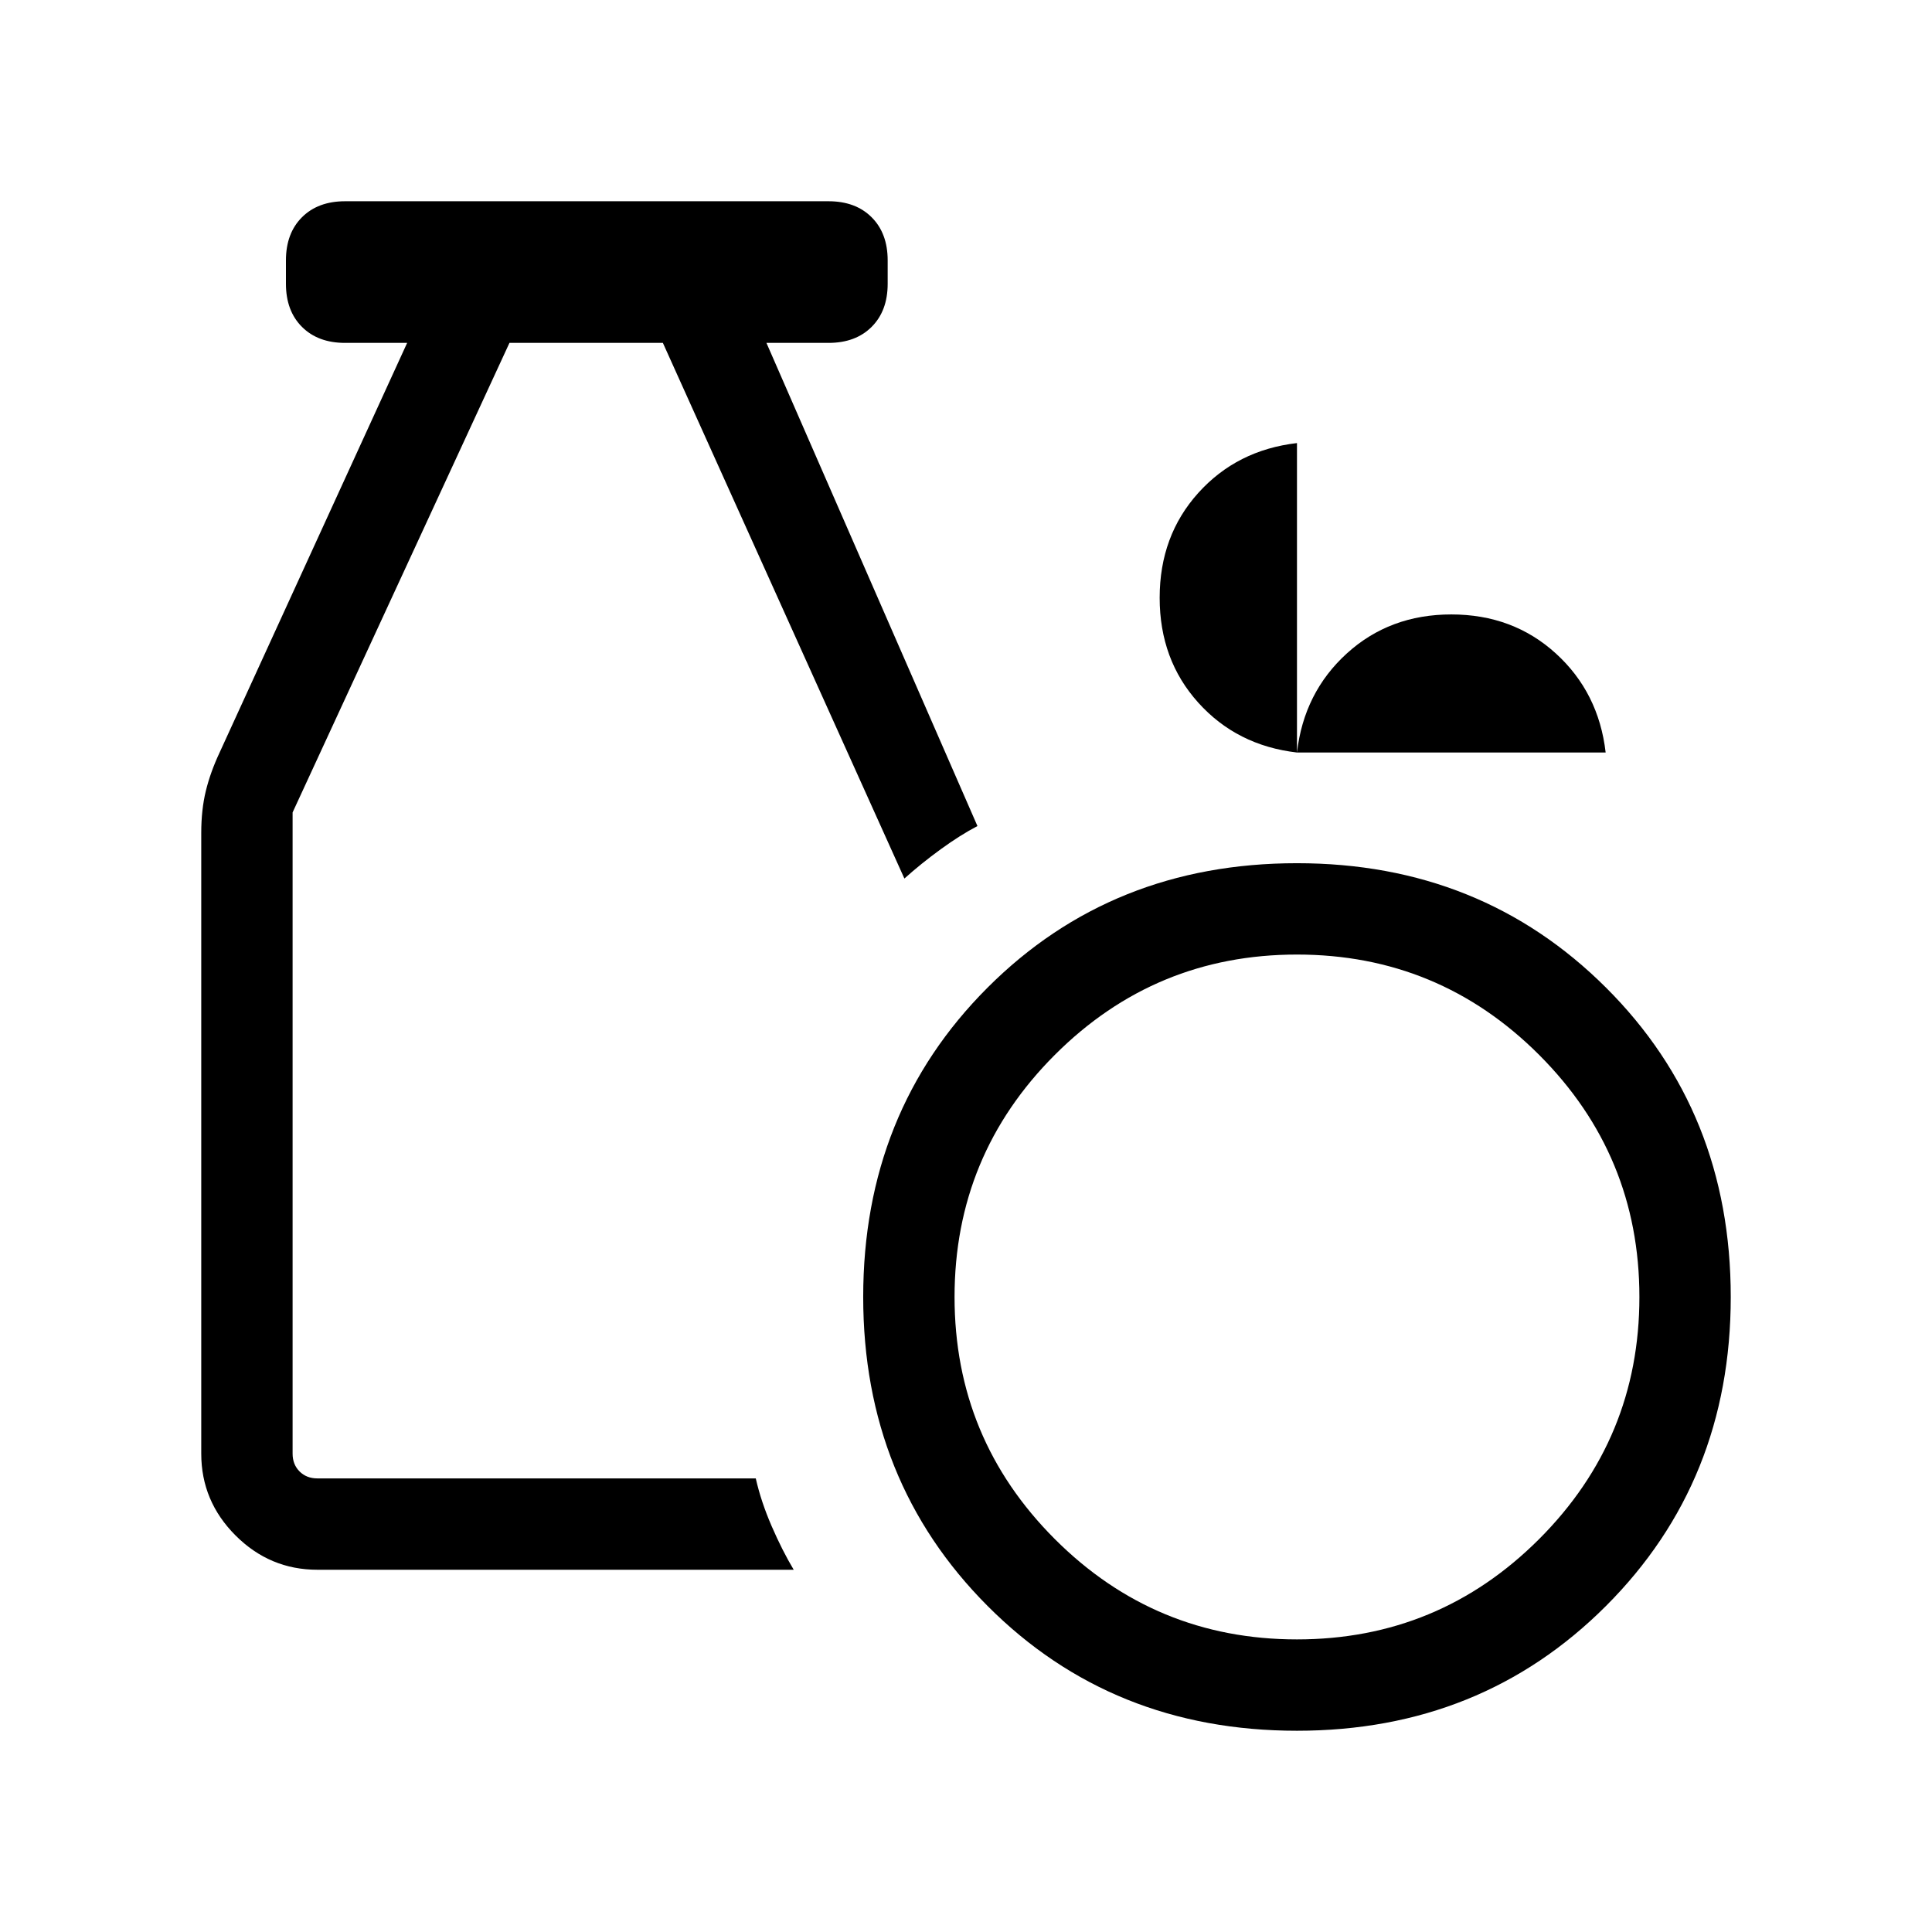
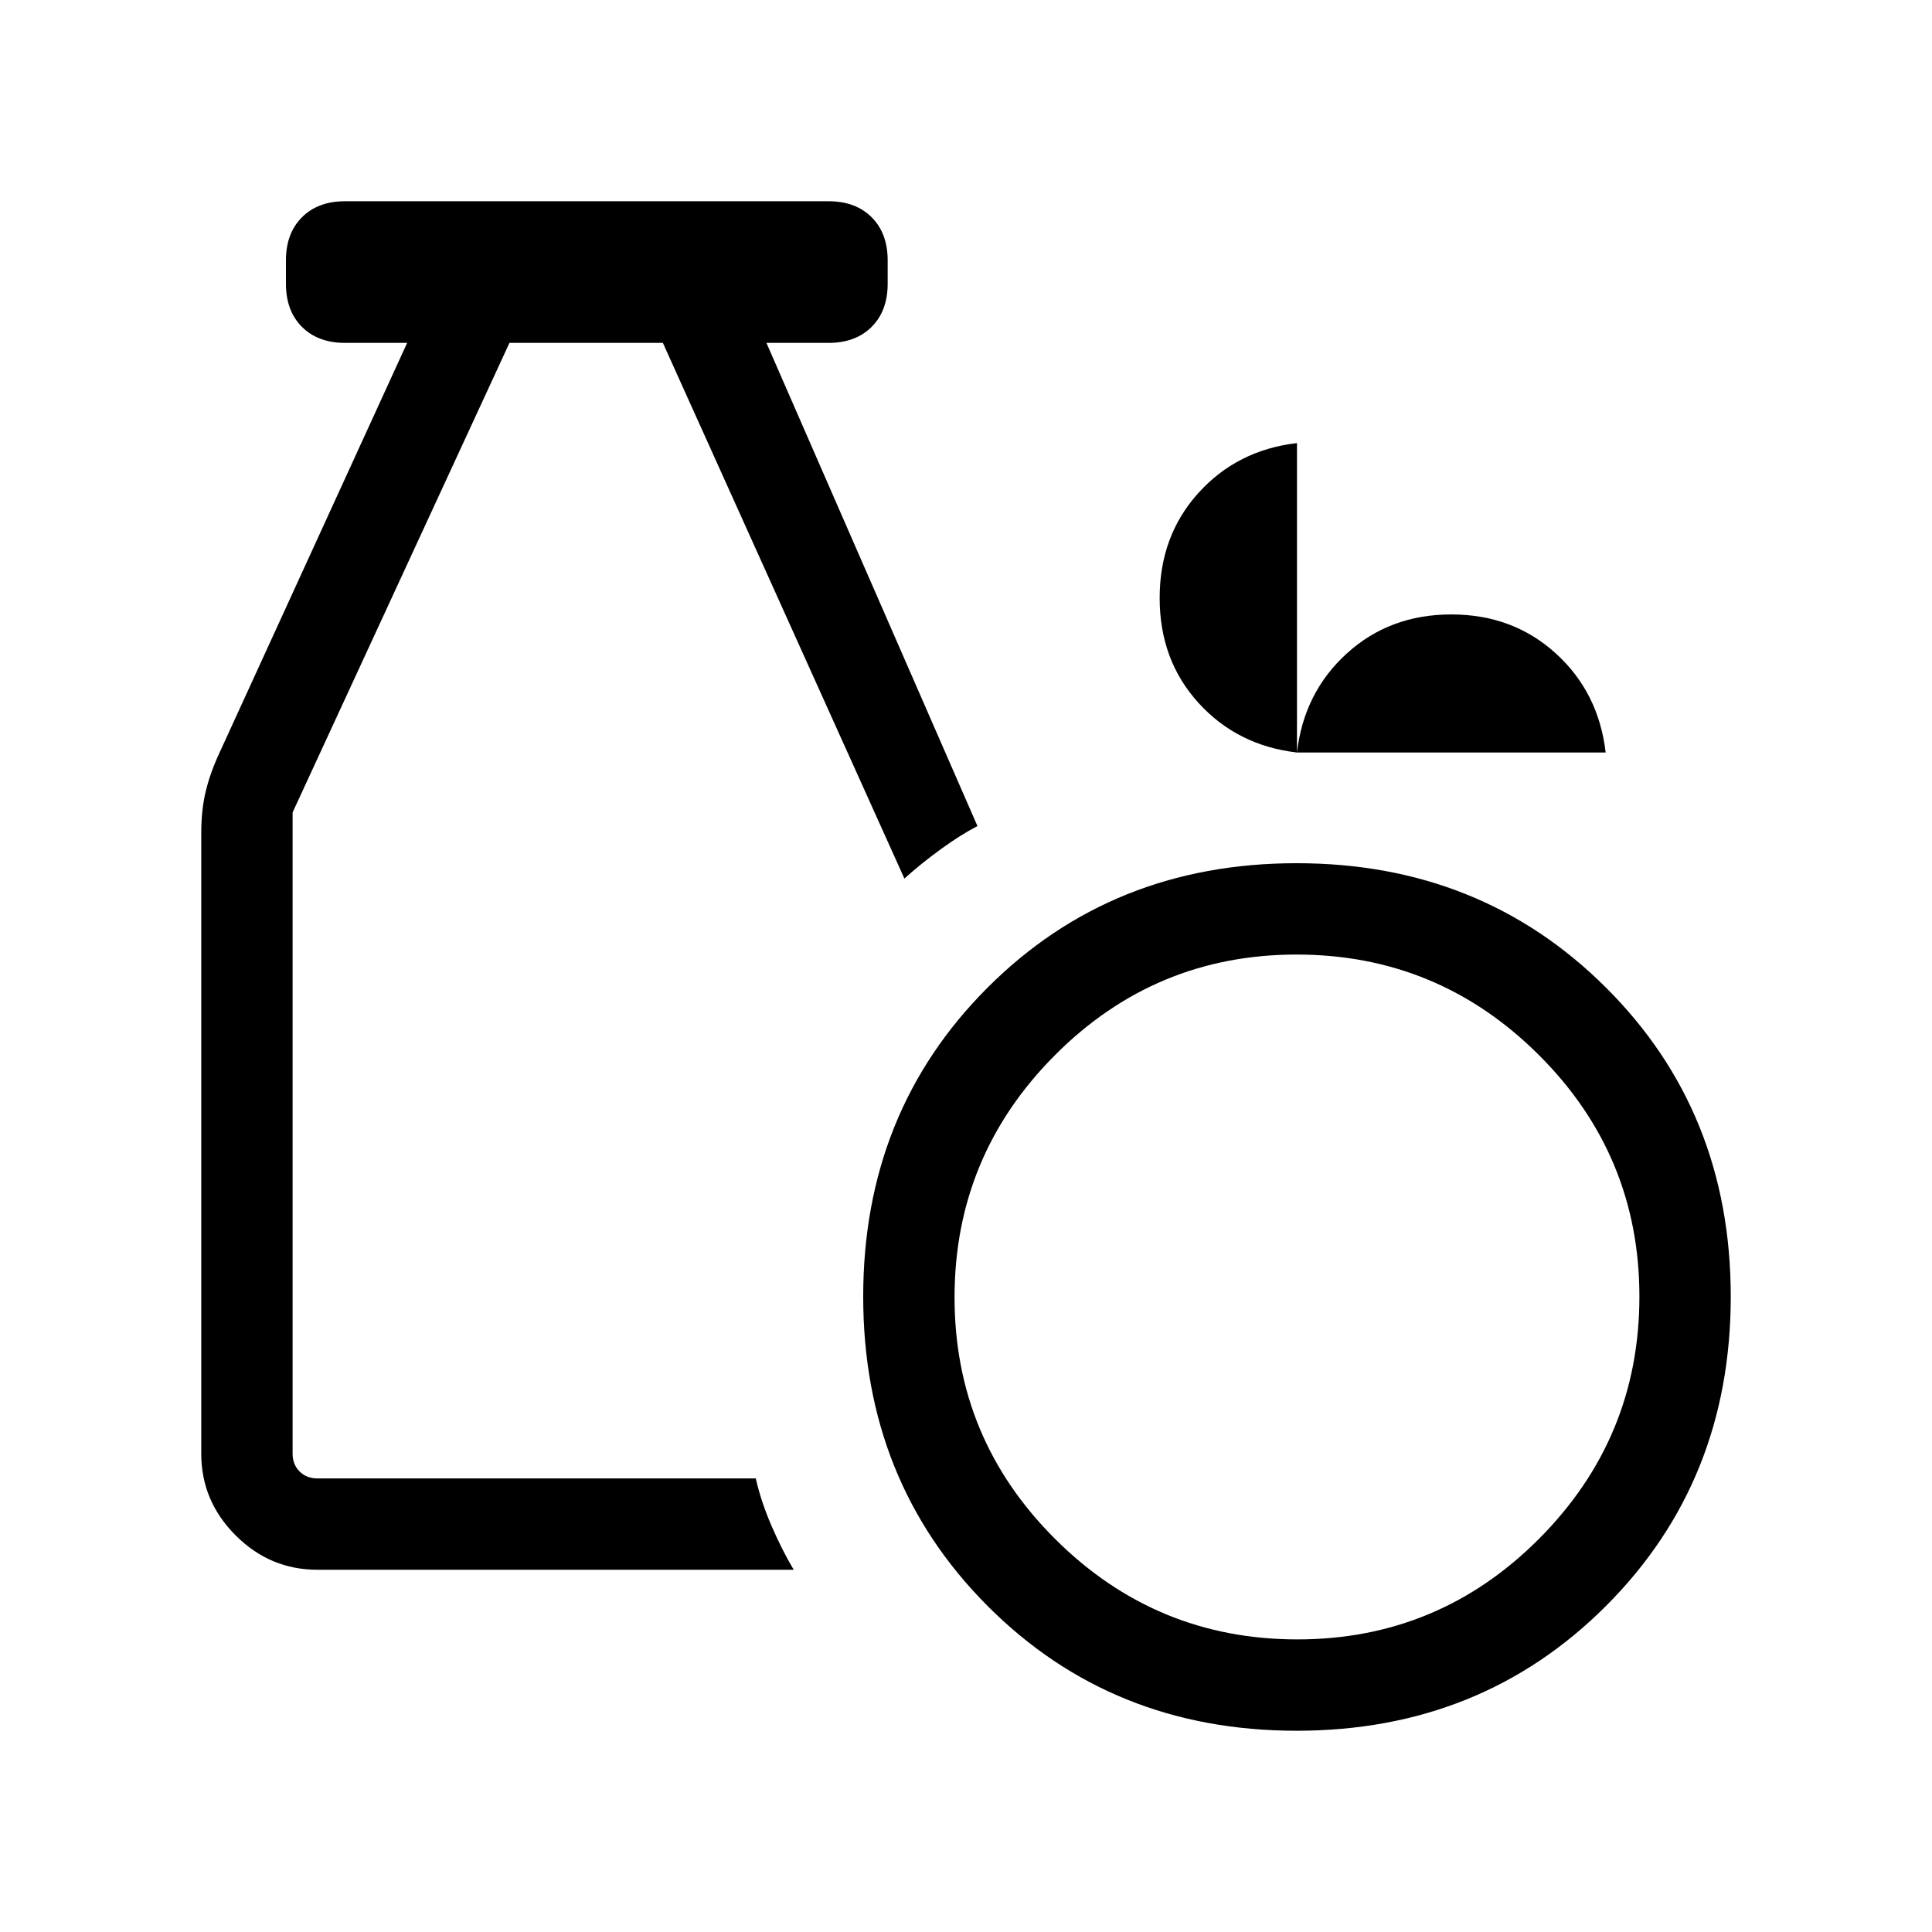
<svg xmlns="http://www.w3.org/2000/svg" viewBox="0 -960 960 960">
-   <path d="M644.46-100q-91.92 0-153.73-62-61.81-62-61.81-153.54 0-91.92 61.81-153.73 61.81-61.81 153.73-61.81 91.54 0 153.54 61.81 62 61.81 62 153.73Q860-224 798-162q-62 62-153.54 62Zm0-45.39q70.46 0 120.31-49.84 49.84-49.85 49.84-120.31 0-70.46-49.84-120.31-49.85-49.84-120.31-49.84-70.46 0-120.31 49.84-49.84 49.85-49.84 120.31 0 70.46 49.84 120.31 49.85 49.84 120.31 49.84ZM157.69-180q-23.61 0-40.65-17.04T100-237.69v-308.46q0-11.46 2.27-20.81 2.27-9.35 6.89-19.19l93.15-203.47h-30.85q-13.46 0-21.42-7.96-7.96-7.96-7.96-21.42v-11.61q0-13.47 7.96-21.43Q158-860 171.46-860h240.23q13.46 0 21.42 7.96 7.97 7.96 7.97 21.43V-819q0 13.46-7.97 21.42-7.96 7.96-21.42 7.96h-30.85l104.85 240.08q-8.54 4.46-18.27 11.54-9.73 7.08-18.03 14.54L329.38-789.62h-76.23L145.39-556.31v318.62q0 5.38 3.46 8.84t8.84 3.46h217.85q2.61 11.54 7.88 23.7 5.27 12.15 10.97 21.69h-236.7Zm486.77-406.08q-29.84-3.46-49.04-24.77-19.19-21.3-19.19-52.11t19.19-52.11q19.2-21.31 49.04-24.77v153.76q3.46-29.84 24.77-49.23 21.31-19.38 51.92-19.38 30.62 0 51.93 19.38 21.3 19.39 24.76 49.23H644.46Z" />
+   <path d="M297.39-507.69ZM644.27-100q-91.73 0-153.54-62-61.81-62-61.81-153.73 0-91.73 61.81-153.54 61.81-61.81 153.54-61.81 91.73 0 153.73 61.81 62 61.81 62 153.54Q860-224 798-162q-62 62-153.73 62Zm.38-45.39q70.27 0 120.12-50.03 49.84-50.04 49.84-120.31 0-70.27-50.03-120.12-50.04-49.84-120.31-49.84-70.27 0-120.12 50.04-49.84 50.04-49.84 120.3 0 70.27 50.04 120.12 50.04 49.84 120.3 49.84ZM157.69-180q-23.53 0-40.61-17.08T100-237.69v-308.46q0-11.46 2.27-20.81 2.27-9.35 6.89-19.19l93.15-203.47h-30.85q-13.46 0-21.42-7.96-7.96-7.96-7.96-21.42v-11.61q0-13.47 7.96-21.43Q158-860 171.41-860h240.33q13.41 0 21.37 7.96 7.97 7.96 7.97 21.43V-819q0 13.46-7.97 21.42-7.96 7.96-21.42 7.96h-30.85l104.85 240.08q-8.54 4.46-18.27 11.54-9.73 7.08-18.03 14.54L329.38-789.62h-76.23L145.39-556.31v318.62q0 5.38 3.46 8.84t8.84 3.46h217.85q2.61 11.54 7.88 23.7 5.27 12.15 10.97 21.69h-236.7Zm486.77-406.08q-29.7-3.46-48.96-24.68-19.27-21.21-19.27-52.11t19.27-52.2q19.26-21.31 48.96-24.77v153.76q3.46-29.86 24.77-49.23 21.31-19.38 51.92-19.38 30.62 0 51.93 19.38 21.3 19.37 24.76 49.23H644.46Zm0 270.54Z" />
</svg>
